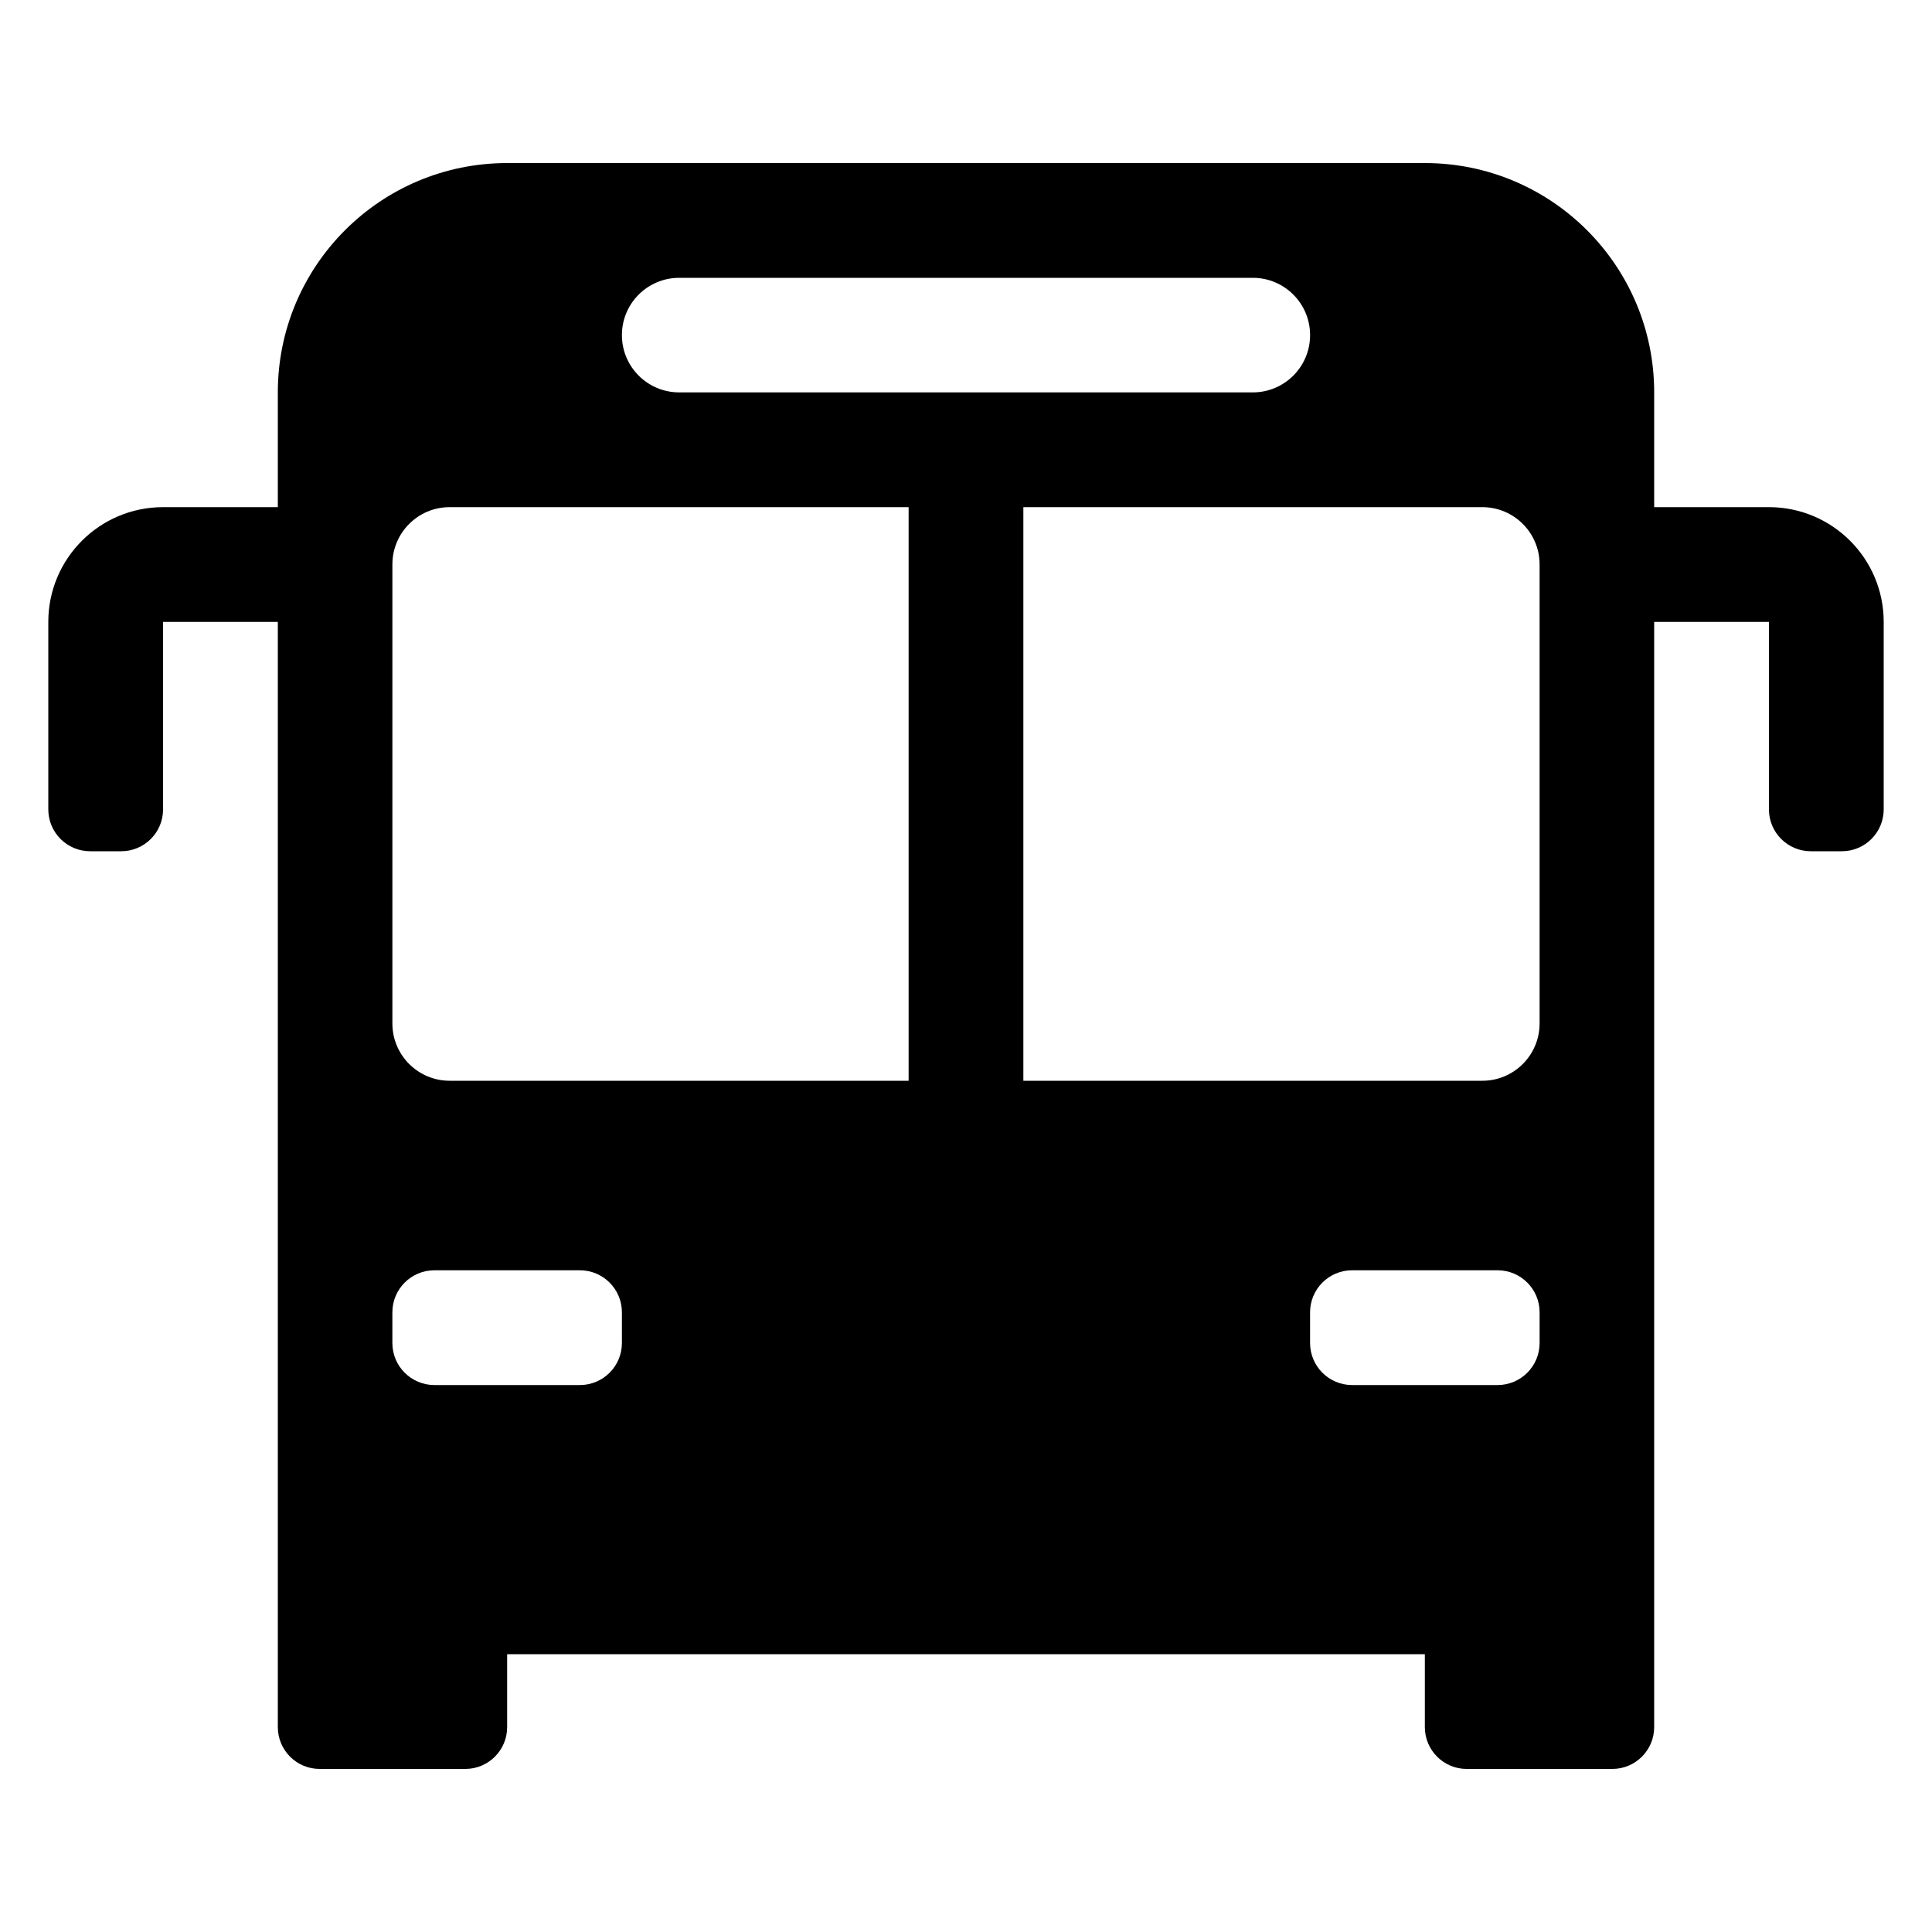
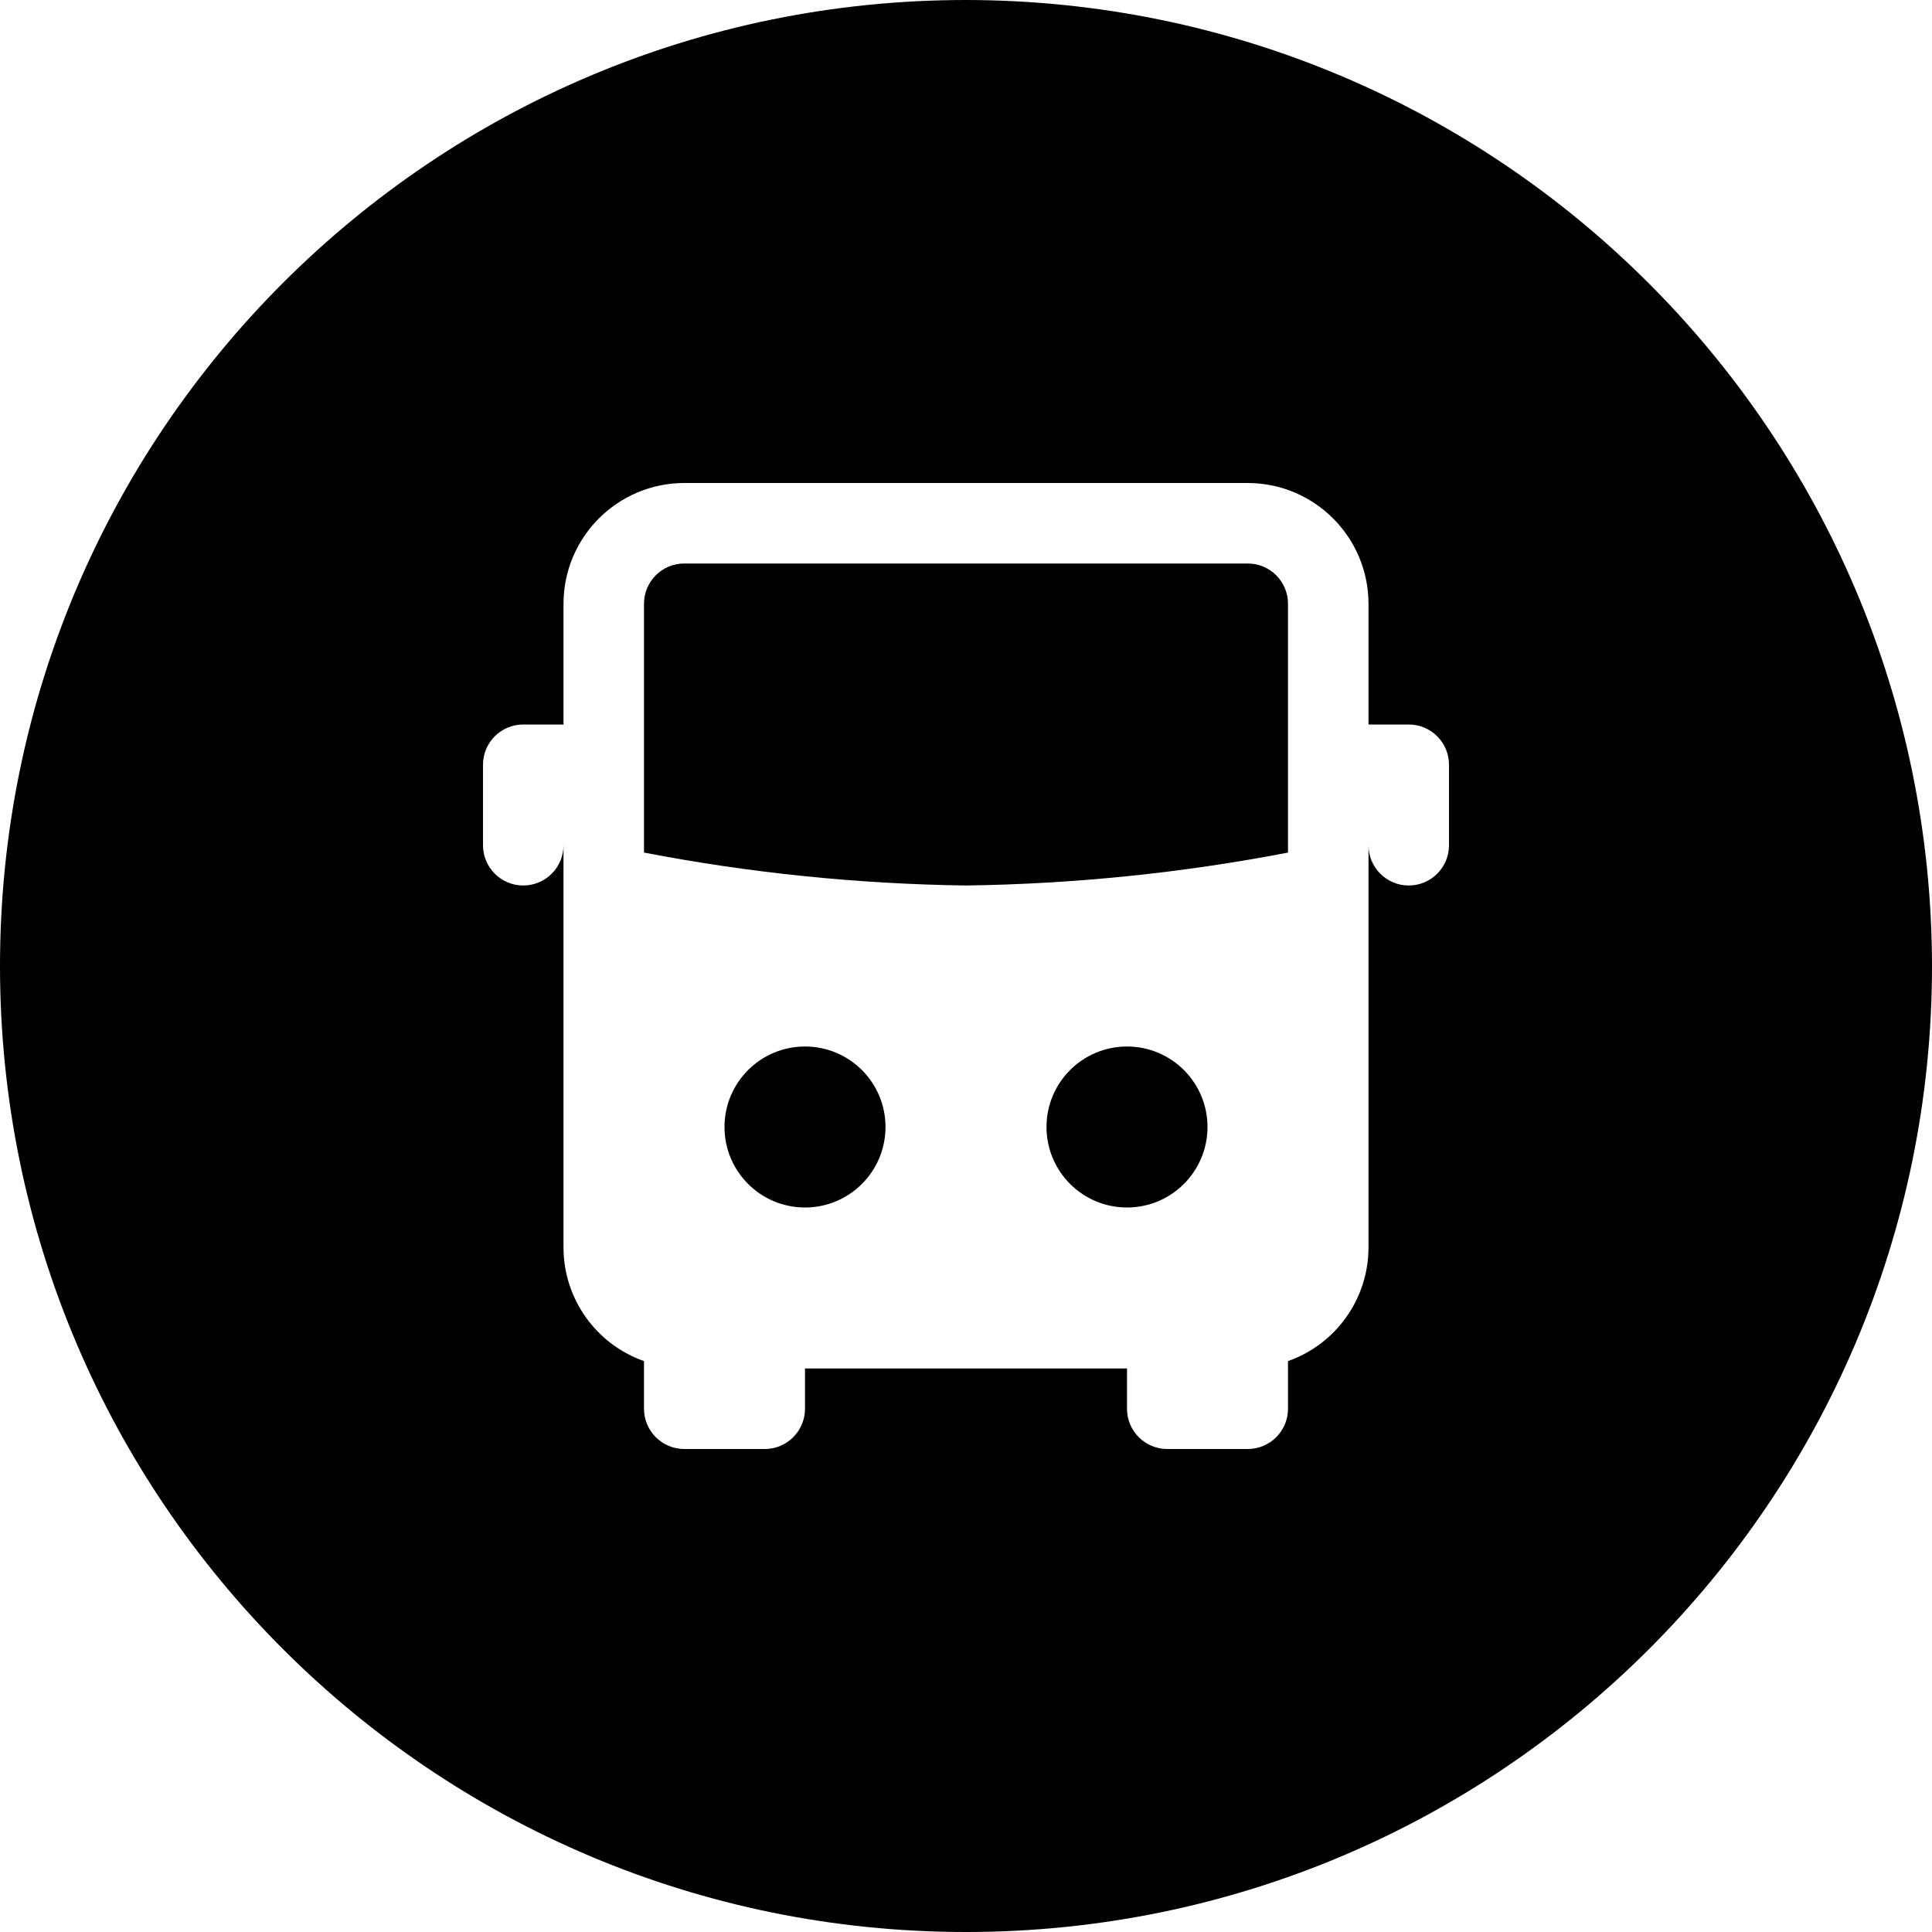
- <svg xmlns="http://www.w3.org/2000/svg" id="Layer_1" enable-background="new 0 0 100 100" viewBox="0 0 100 100">
-   <path d="m91.56 26.25h-5.94v-5.94c0-6.556-5.314-11.87-11.87-11.87h-47.5c-6.556 0-11.87 5.314-11.87 11.87v5.94h-5.94c-3.281 0-5.94 2.659-5.94 5.94v9.704c0 1.196.97 2.166 2.166 2.166h1.608c1.196 0 2.166-.97 2.166-2.166v-9.704h5.94v57.204c0 1.196.97 2.166 2.166 2.166h7.538c1.196 0 2.166-.97 2.166-2.166v-3.774h47.5v3.774c0 1.196.97 2.166 2.166 2.166h7.538c1.196 0 2.166-.97 2.166-2.166v-57.204h5.94v9.704c0 1.196.97 2.166 2.166 2.166h1.608c1.196 0 2.166-.97 2.166-2.166v-9.704c-0-3.281-2.659-5.94-5.94-5.94zm-56.405-11.87h29.69c1.638 0 2.965 1.327 2.965 2.965v0c0 1.638-1.327 2.965-2.965 2.965h-29.69c-1.638 0-2.965-1.327-2.965-2.965v-0c-0-1.638 1.327-2.965 2.965-2.965zm-5.142 57.31h-7.527c-1.202 0-2.177-.974-2.177-2.177v-1.587c0-1.202.974-2.177 2.177-2.177h7.527c1.202 0 2.177.974 2.177 2.177v1.587c0 1.202-.974 2.177-2.177 2.177zm17.017-15.75h-23.755c-1.638 0-2.965-1.327-2.965-2.965v-23.76c0-1.638 1.327-2.965 2.965-2.965h23.755zm30.483 15.75h-7.527c-1.202 0-2.177-.974-2.177-2.177v-1.587c0-1.202.974-2.177 2.177-2.177h7.527c1.202 0 2.177.974 2.177 2.177v1.587c0 1.202-.974 2.177-2.177 2.177zm-.789-15.75h-23.755v-29.69h23.755c1.638 0 2.965 1.327 2.965 2.965v23.76c-0 1.638-1.327 2.965-2.965 2.965z" />
+ <svg xmlns="http://www.w3.org/2000/svg" viewBox="0 0 24 24">
+   <path d="m15.5 7h-7a.5.5 0 0 0 -.5.5v3.091a22.812 22.812 0 0 0 4 .409 22.812 22.812 0 0 0 4-.409v-3.091a.5.5 0 0 0 -.5-.5z" />
+   <circle cx="14" cy="14" r="1" />
+   <circle cx="10" cy="14" r="1" />
+   <path d="m12 0a12 12 0 1 0 12 12 12.014 12.014 0 0 0 -12-12zm6 10.5a.5.5 0 0 1 -1 0v5a1.498 1.498 0 0 1 -1 1.408v.592a.5.5 0 0 1 -.5.5h-1a.5.5 0 0 1 -.5-.5v-.5h-4v.5a.5.5 0 0 1 -.5.5h-1a.5.5 0 0 1 -.5-.5v-.592a1.498 1.498 0 0 1 -1-1.408v-5a.5.5 0 0 1 -1 0v-1a.5.5 0 0 1 .5-.5h.5v-1.5a1.502 1.502 0 0 1 1.5-1.5h7a1.502 1.502 0 0 1 1.5 1.5v1.5h.5a.5.5 0 0 1 .5.5z" />
</svg>
